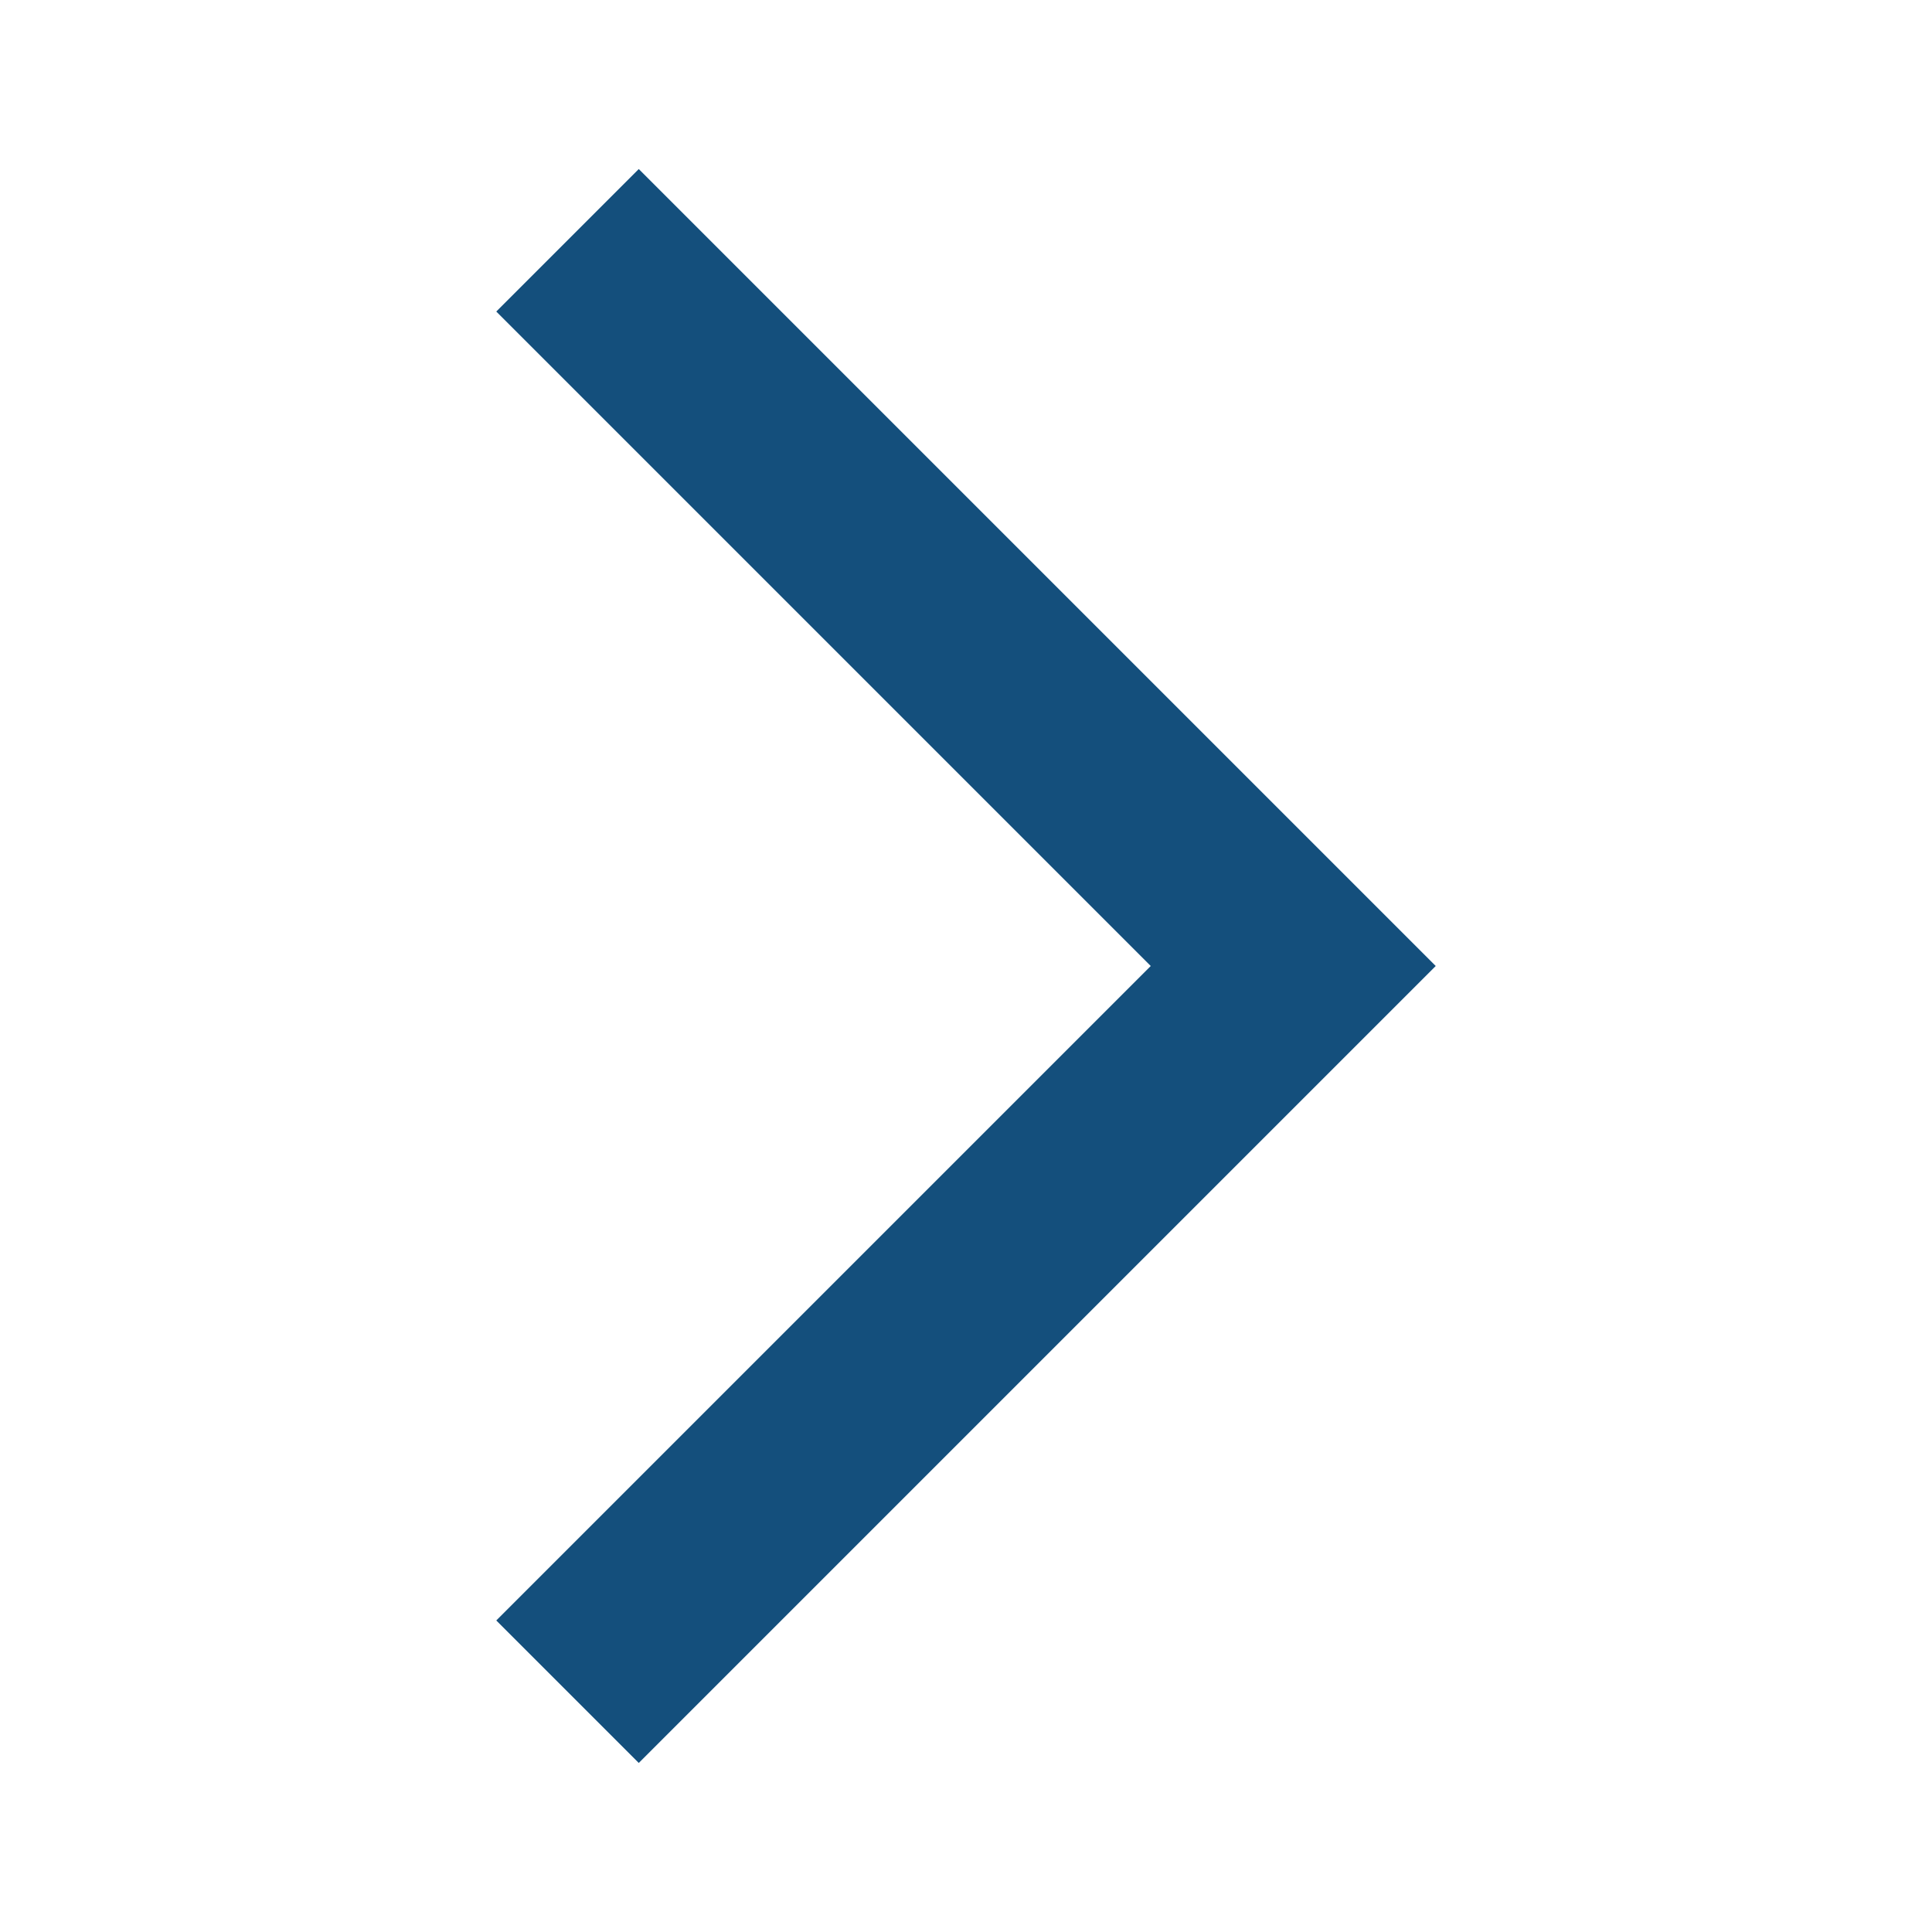
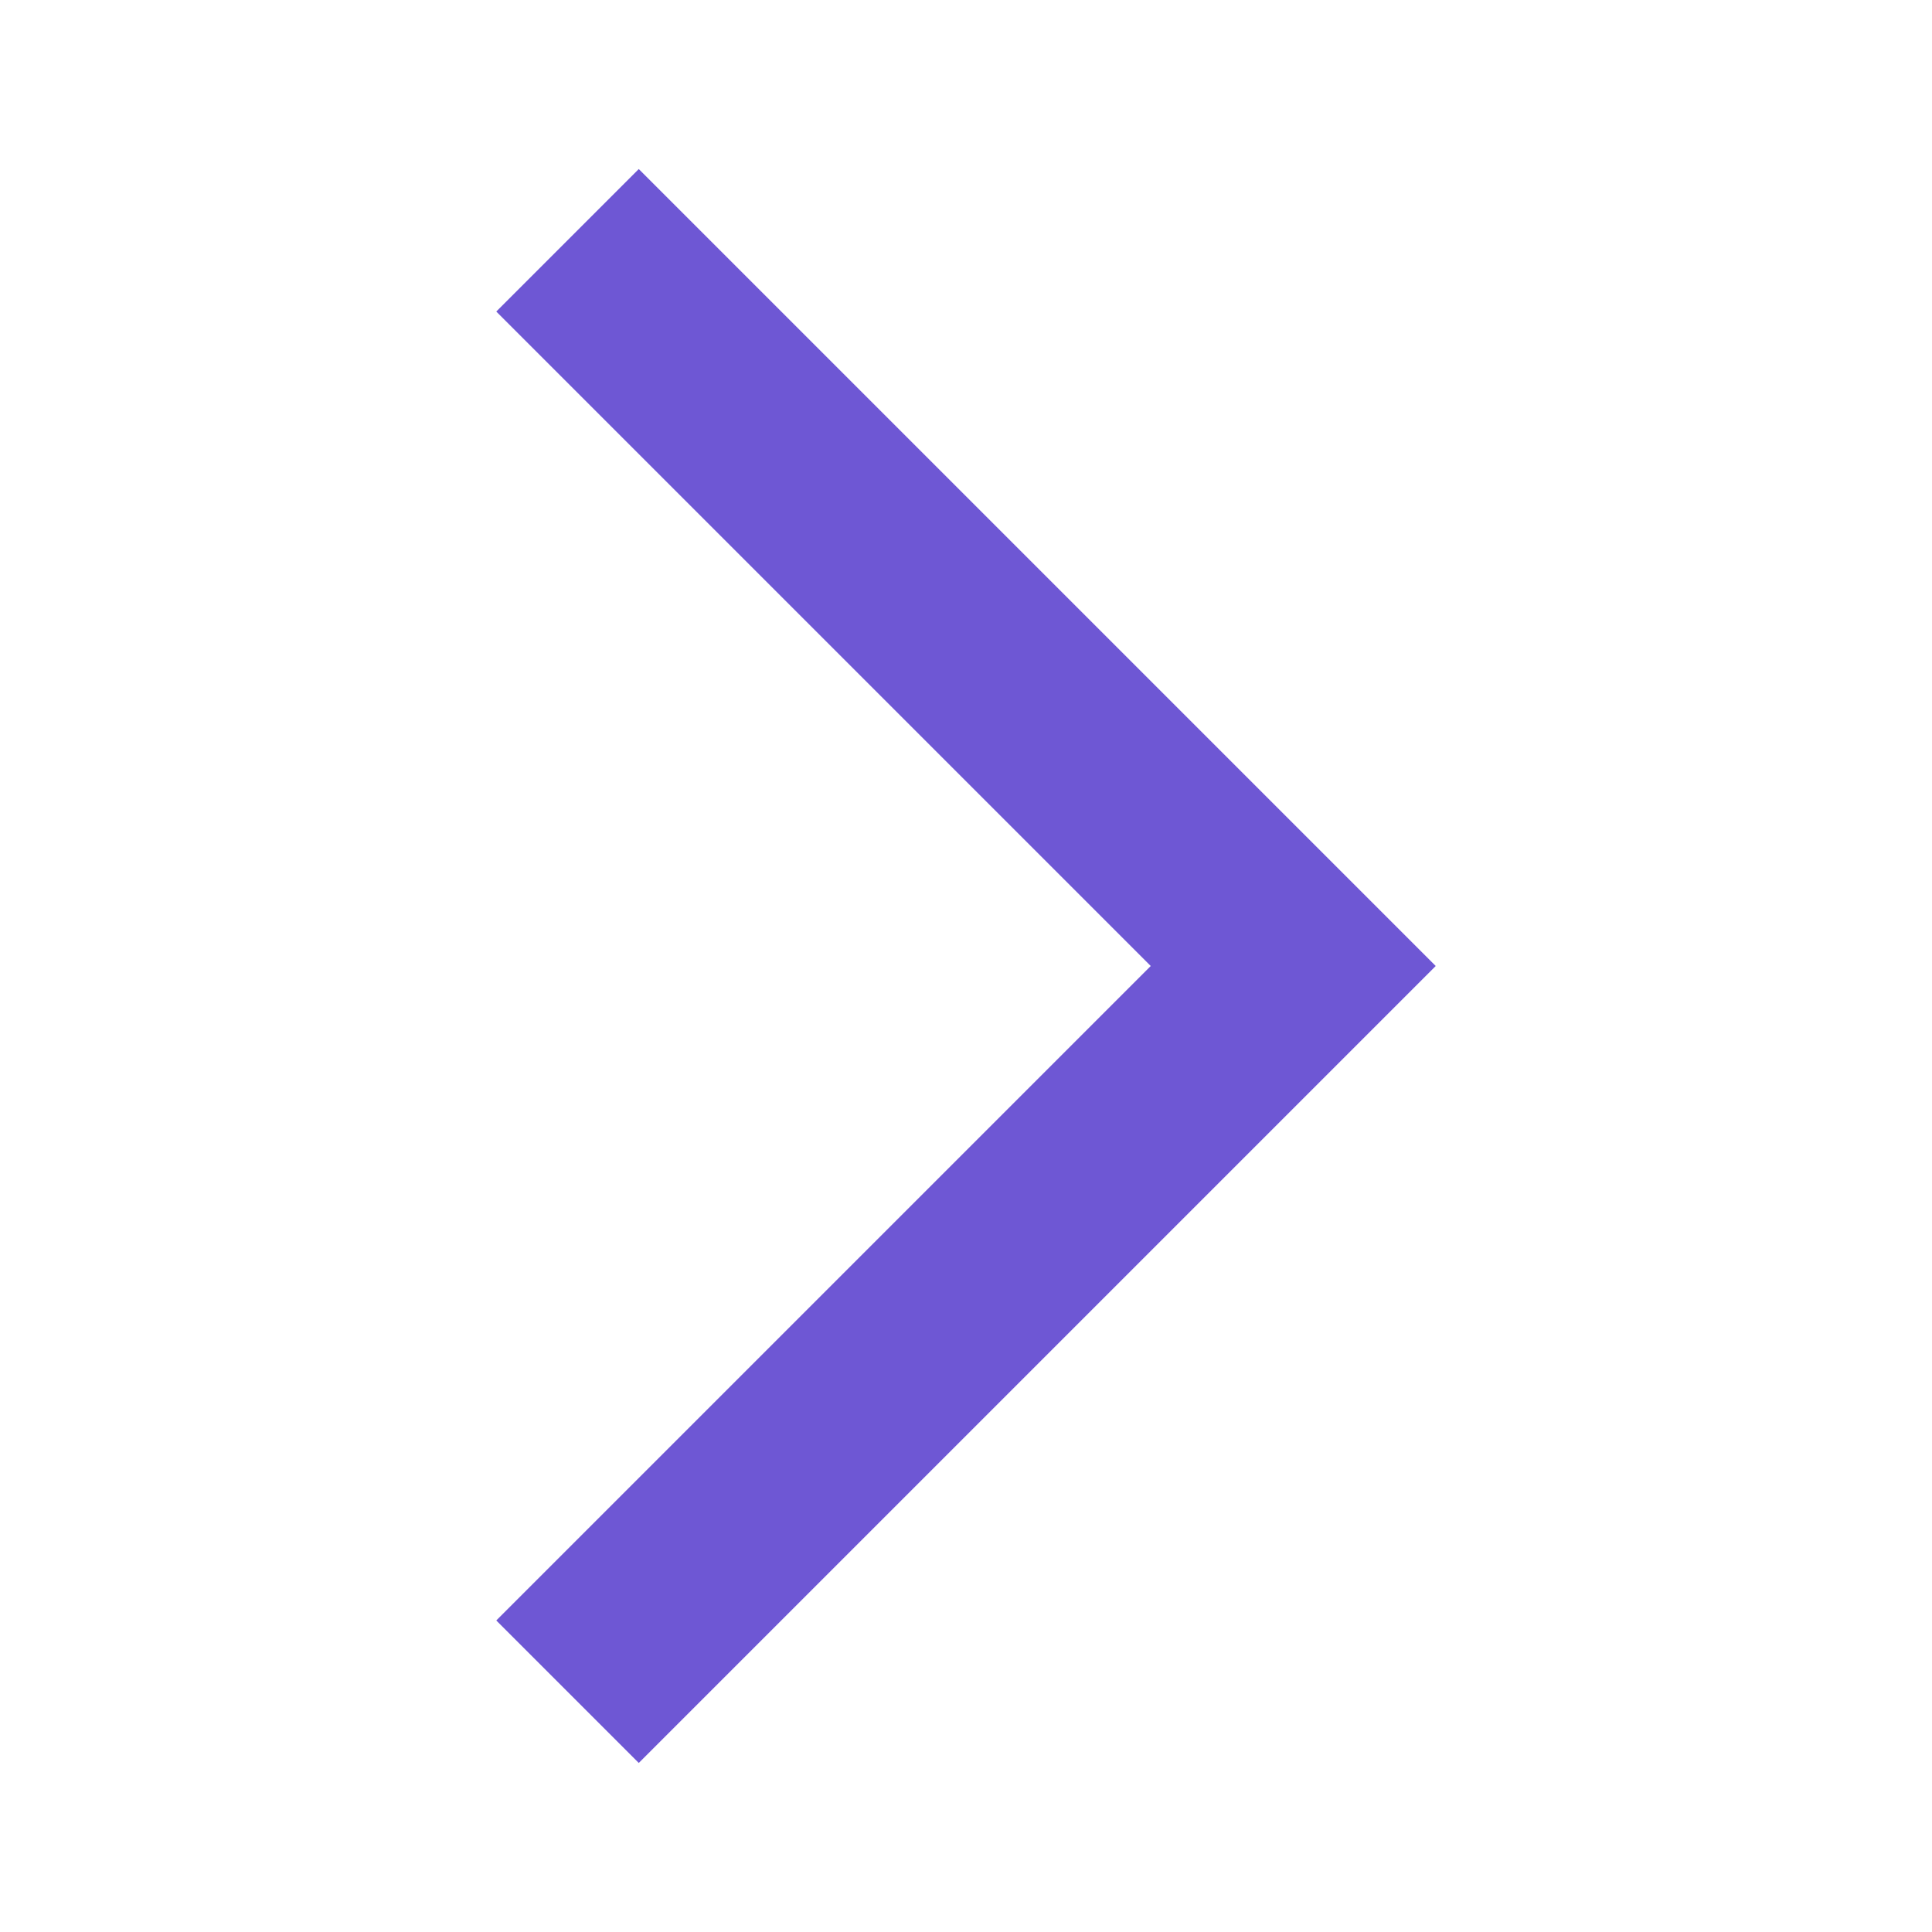
<svg xmlns="http://www.w3.org/2000/svg" width="32" height="32" viewBox="0 0 32 32" fill="none">
  <g id="arrow_back_ios">
-     <path id="Vector" d="M8.22 26.84L10.58 29.2L23.78 16L10.58 2.8L8.22 5.16L19.06 16L8.22 26.84Z" fill="#144F7C" />
+     <path id="Vector" d="M8.22 26.84L10.58 29.2L23.78 16L10.58 2.8L8.22 5.16L19.06 16L8.22 26.84Z" fill="#6E57D4" />
  </g>
</svg>
